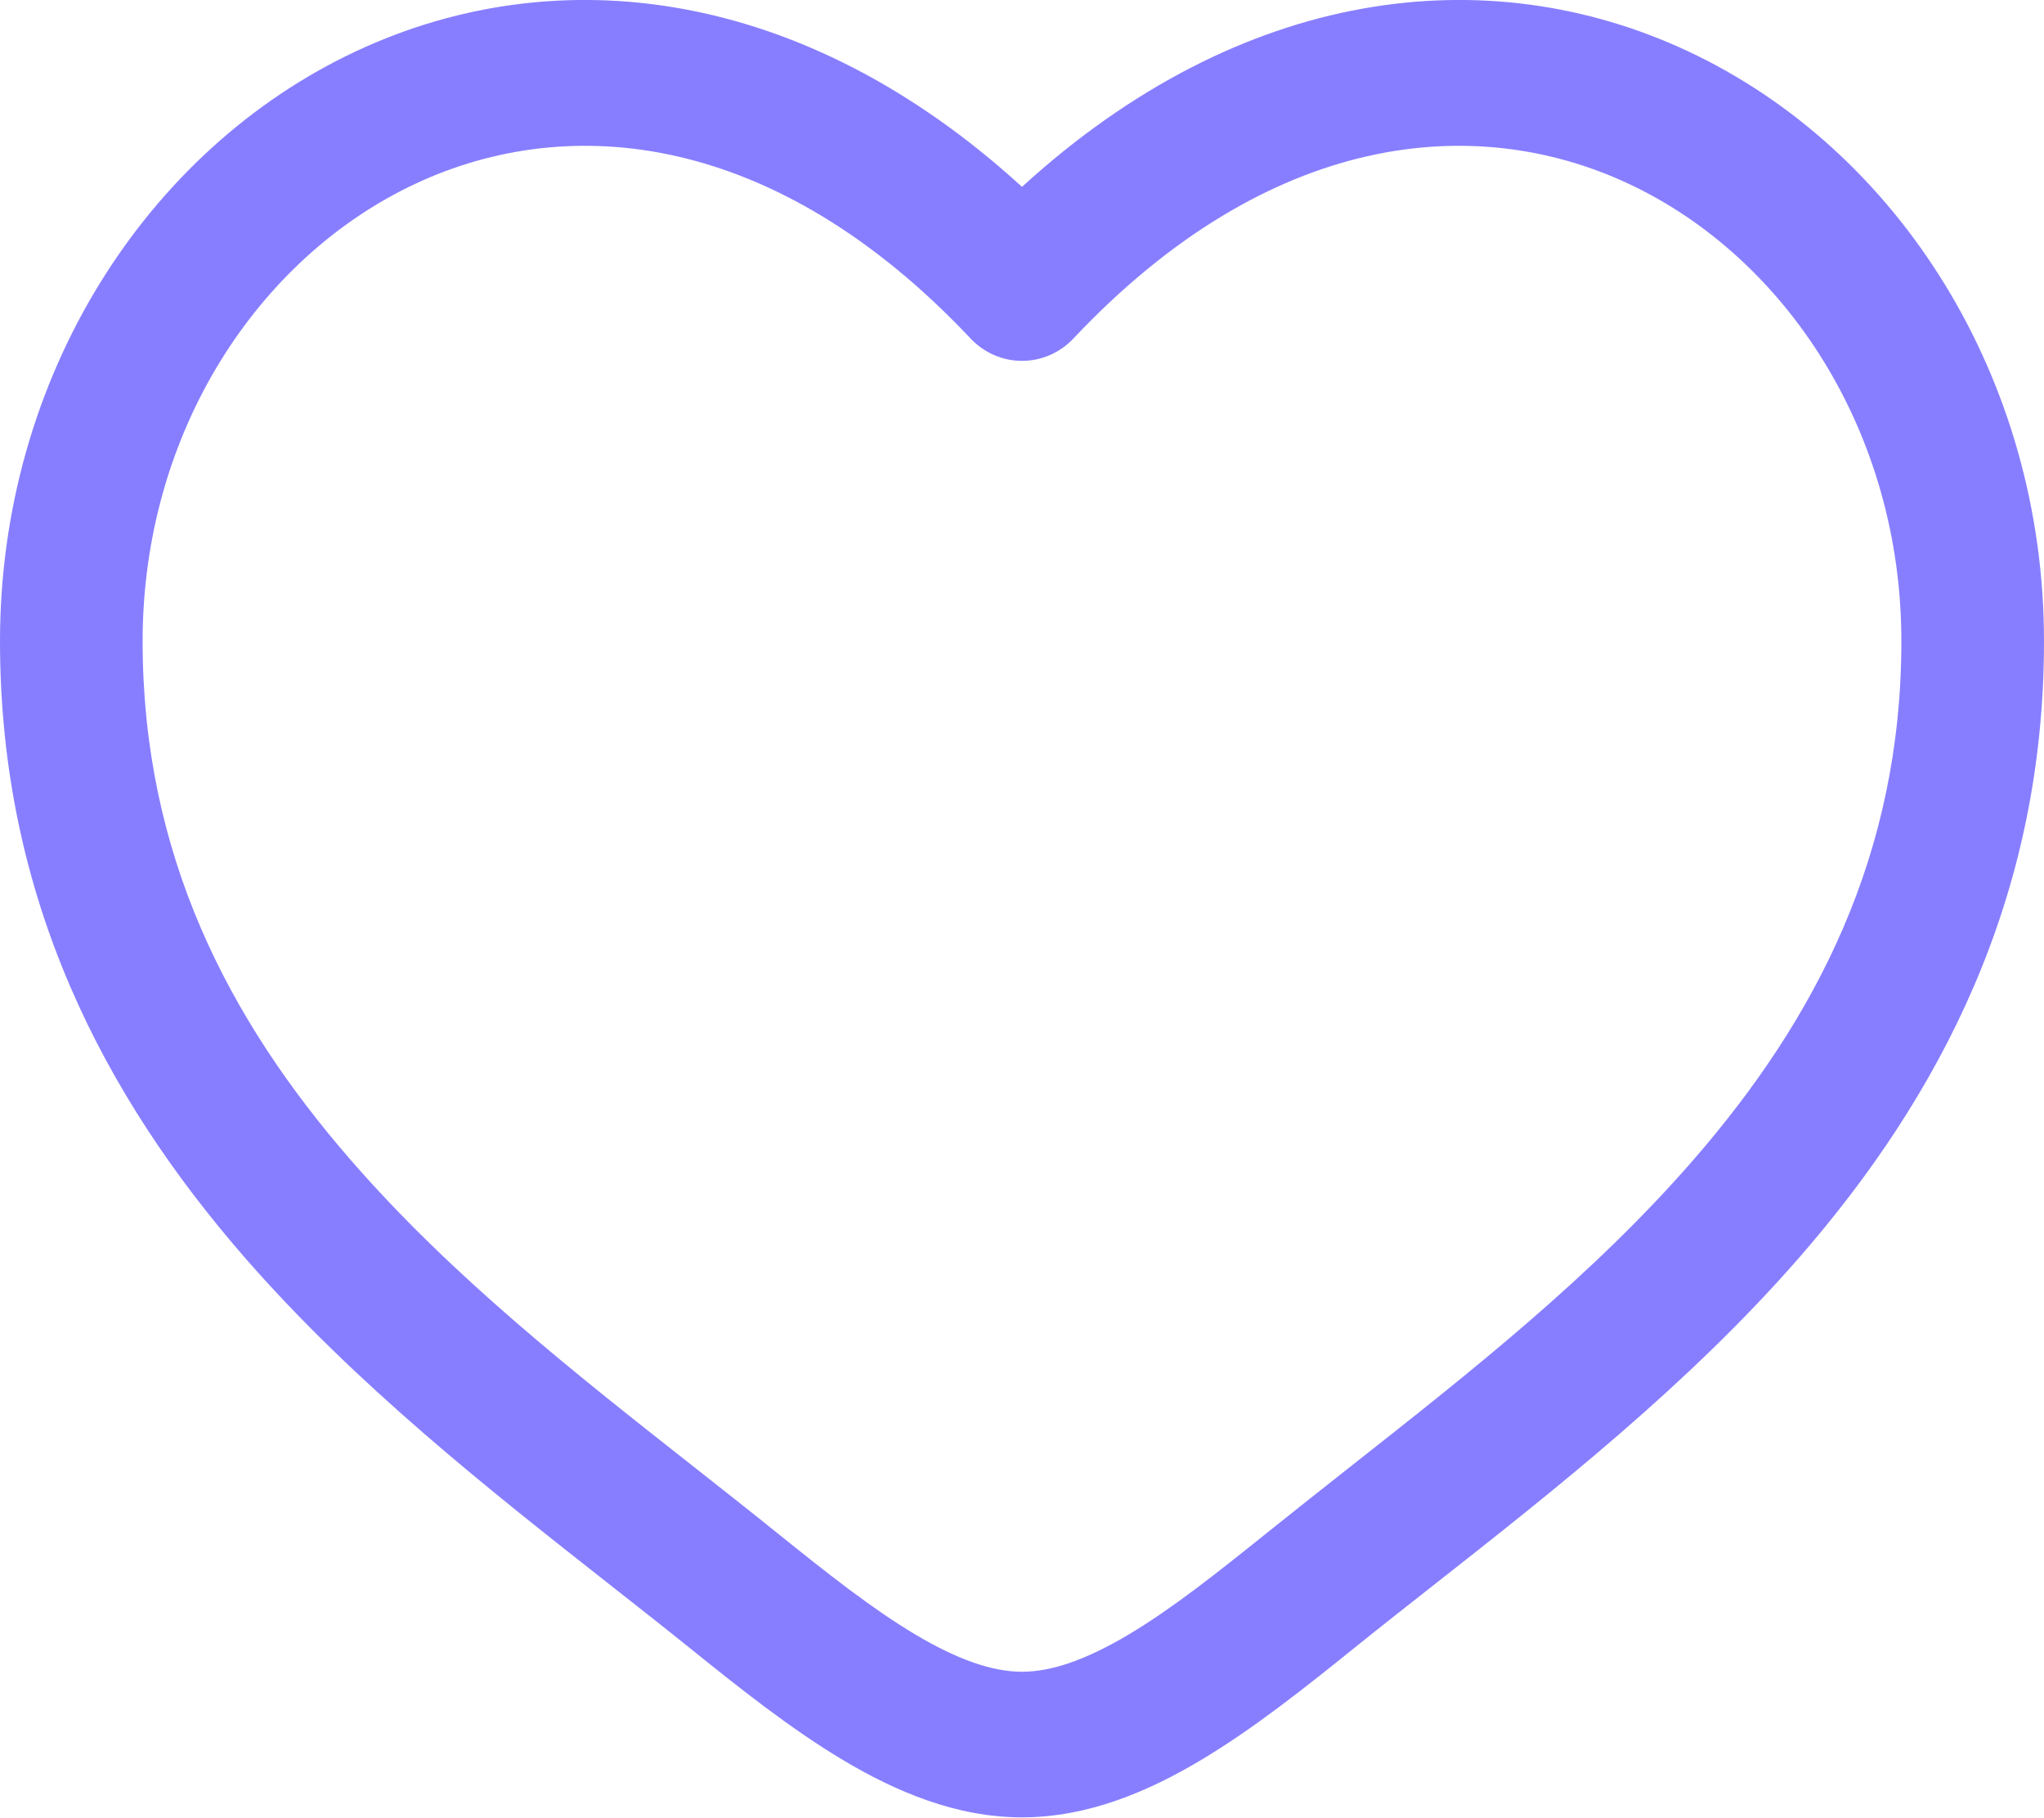
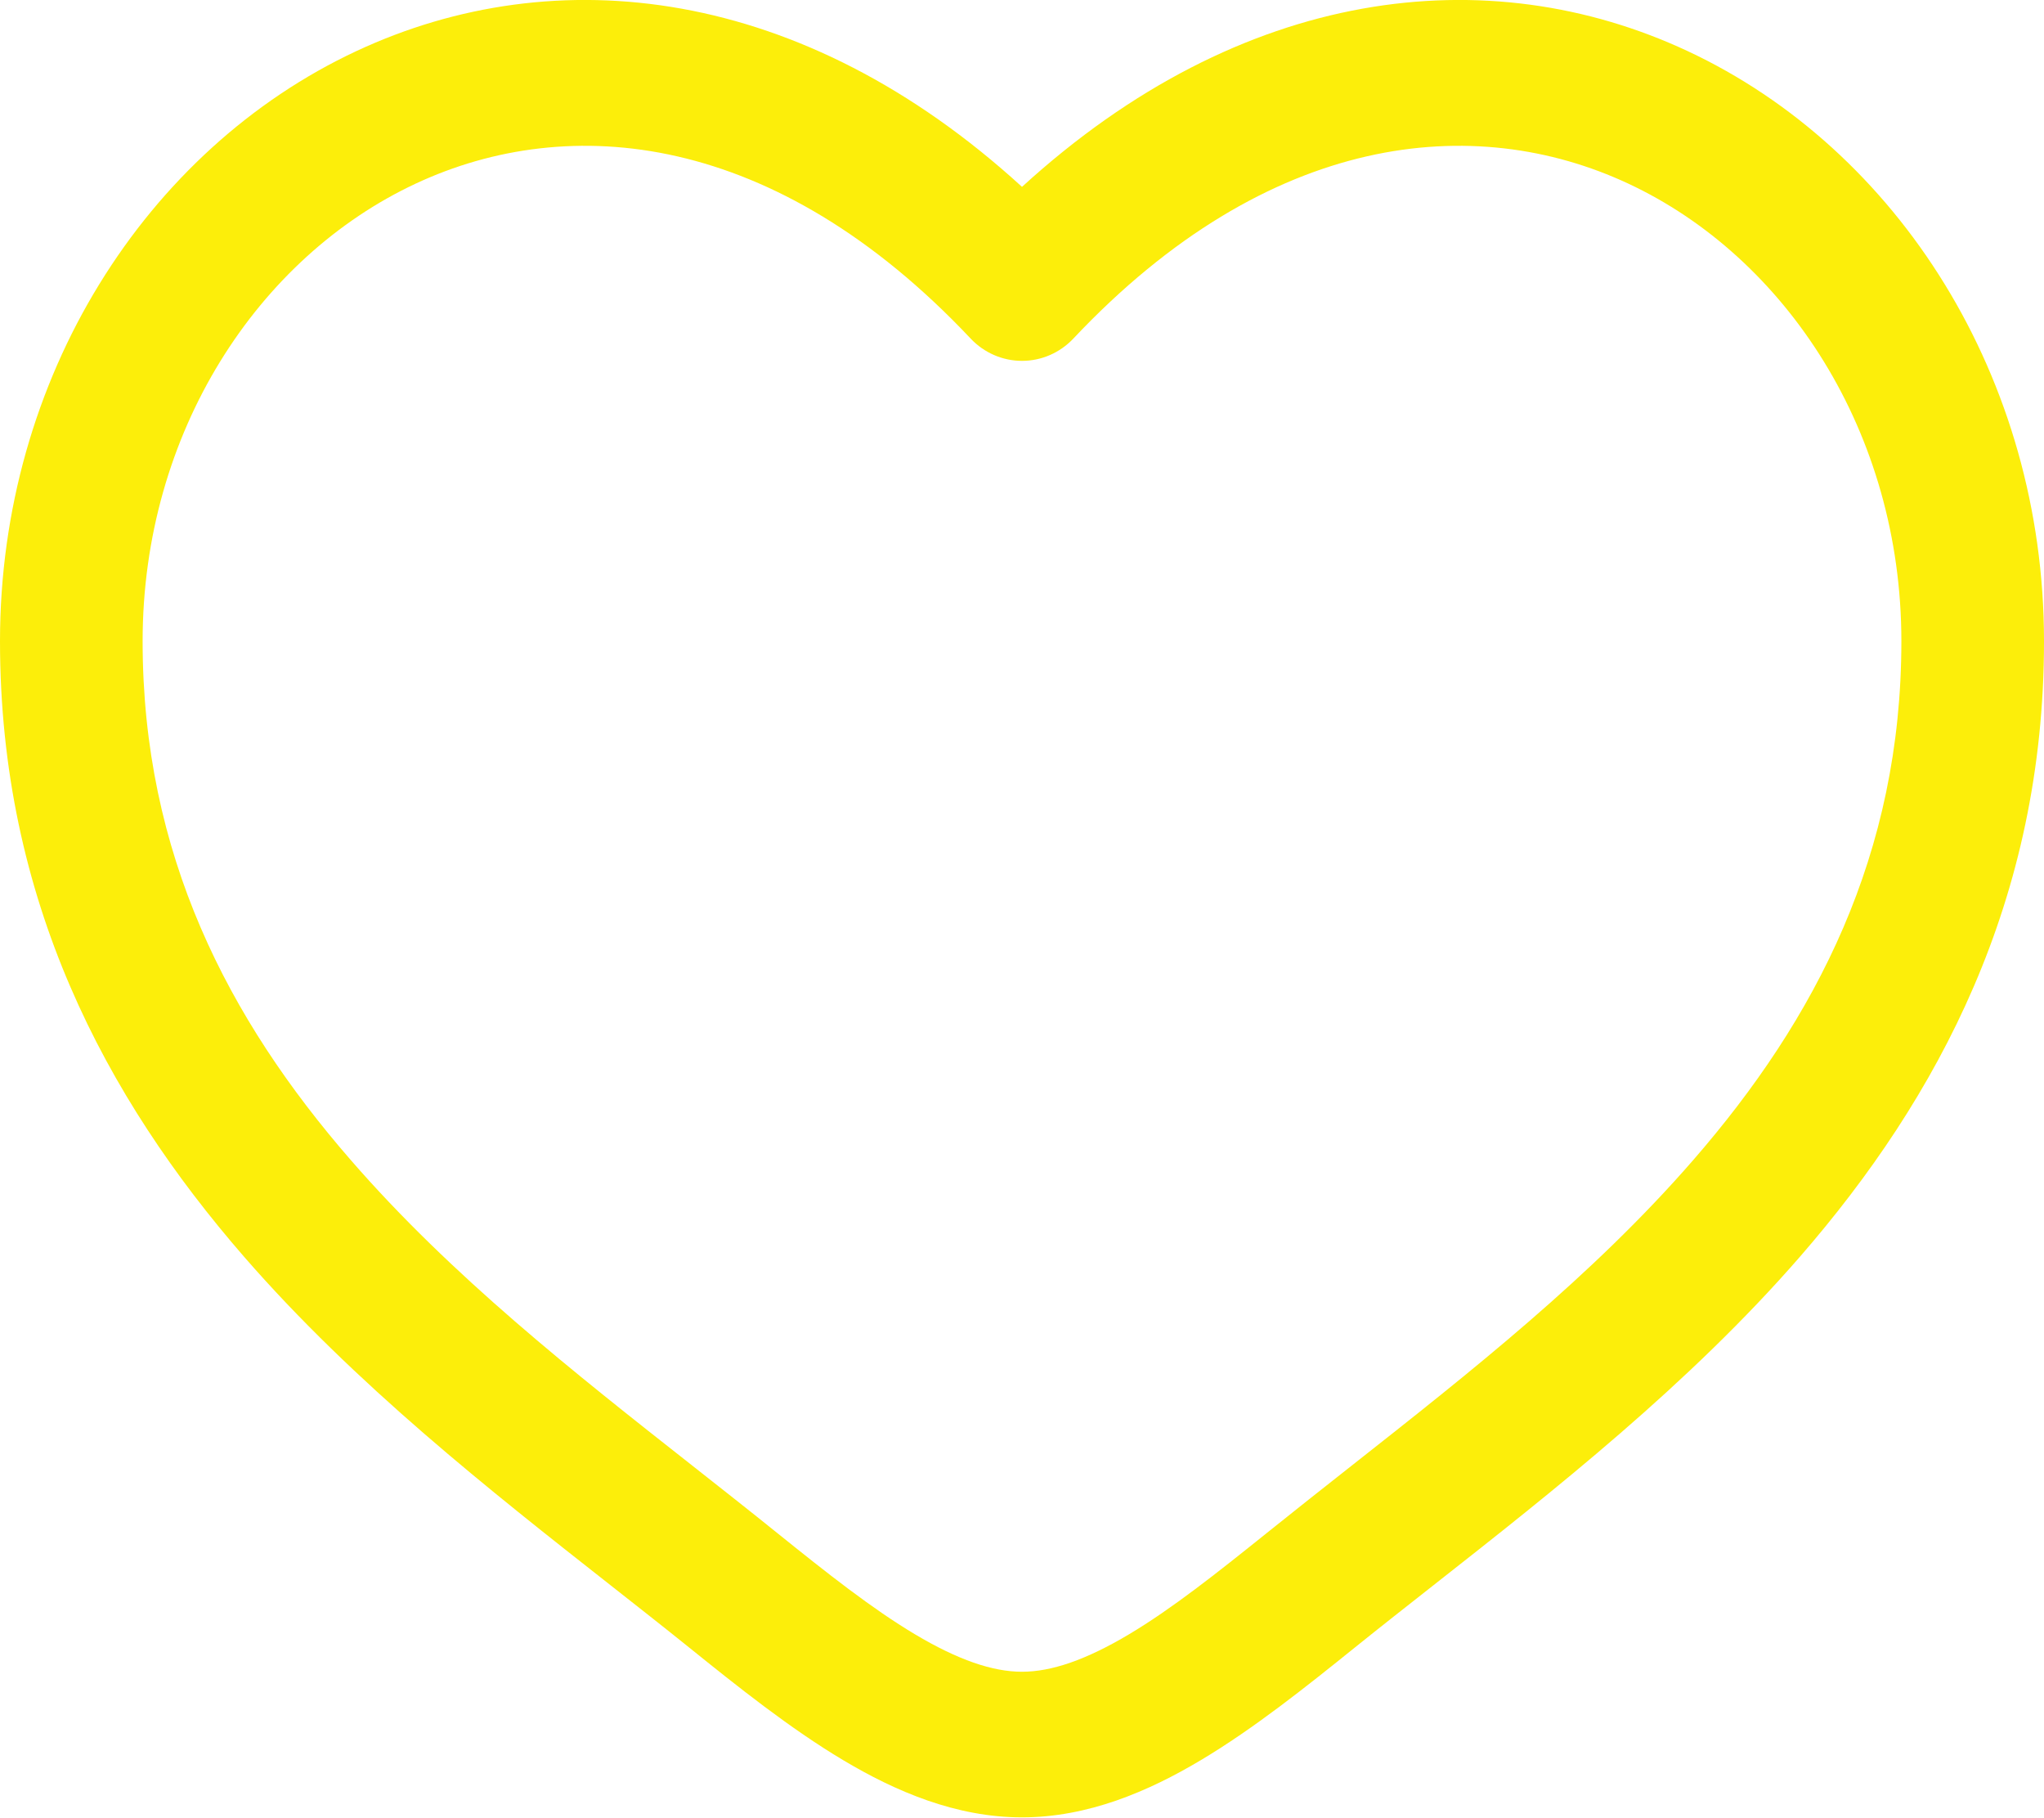
<svg xmlns="http://www.w3.org/2000/svg" width="18" height="16" viewBox="0 0 18 16" fill="none">
-   <path fill-rule="evenodd" clip-rule="evenodd" d="M3.662 1.616C2.273 2.264 1.256 3.806 1.256 5.645C1.256 7.523 2.009 8.971 3.088 10.212C3.977 11.235 5.054 12.083 6.104 12.909C6.354 13.106 6.602 13.301 6.845 13.497C7.285 13.851 7.678 14.162 8.057 14.388C8.436 14.614 8.741 14.718 9 14.718C9.259 14.718 9.564 14.614 9.943 14.388C10.322 14.162 10.714 13.851 11.155 13.497C11.399 13.301 11.646 13.106 11.896 12.909C12.946 12.082 14.023 11.235 14.912 10.212C15.991 8.971 16.744 7.523 16.744 5.645C16.744 3.806 15.727 2.264 14.338 1.616C12.988 0.986 11.175 1.153 9.452 2.981C9.334 3.106 9.171 3.177 9 3.177C8.829 3.177 8.666 3.106 8.548 2.981C6.825 1.153 5.012 0.986 3.662 1.616ZM9 1.645C7.064 -0.123 4.897 -0.371 3.14 0.449C1.285 1.315 0 3.326 0 5.645C0 7.923 0.93 9.662 2.149 11.064C3.125 12.186 4.32 13.126 5.376 13.956C5.615 14.144 5.847 14.326 6.068 14.504C6.496 14.849 6.957 15.217 7.423 15.495C7.89 15.774 8.422 16 9 16C9.578 16 10.11 15.774 10.577 15.495C11.043 15.217 11.504 14.849 11.932 14.504C12.153 14.326 12.385 14.144 12.624 13.956C13.68 13.126 14.875 12.186 15.851 11.064C17.07 9.662 18 7.923 18 5.645C18 3.326 16.715 1.315 14.86 0.449C13.103 -0.371 10.936 -0.123 9 1.645Z" fill="#877EFF" />
+   <path fill-rule="evenodd" clip-rule="evenodd" d="M3.662 1.616C2.273 2.264 1.256 3.806 1.256 5.645C1.256 7.523 2.009 8.971 3.088 10.212C3.977 11.235 5.054 12.083 6.104 12.909C6.354 13.106 6.602 13.301 6.845 13.497C7.285 13.851 7.678 14.162 8.057 14.388C8.436 14.614 8.741 14.718 9 14.718C9.259 14.718 9.564 14.614 9.943 14.388C10.322 14.162 10.714 13.851 11.155 13.497C11.399 13.301 11.646 13.106 11.896 12.909C12.946 12.082 14.023 11.235 14.912 10.212C15.991 8.971 16.744 7.523 16.744 5.645C16.744 3.806 15.727 2.264 14.338 1.616C12.988 0.986 11.175 1.153 9.452 2.981C9.334 3.106 9.171 3.177 9 3.177C8.829 3.177 8.666 3.106 8.548 2.981C6.825 1.153 5.012 0.986 3.662 1.616ZM9 1.645C7.064 -0.123 4.897 -0.371 3.14 0.449C1.285 1.315 0 3.326 0 5.645C0 7.923 0.93 9.662 2.149 11.064C3.125 12.186 4.32 13.126 5.376 13.956C5.615 14.144 5.847 14.326 6.068 14.504C6.496 14.849 6.957 15.217 7.423 15.495C7.89 15.774 8.422 16 9 16C9.578 16 10.11 15.774 10.577 15.495C11.043 15.217 11.504 14.849 11.932 14.504C12.153 14.326 12.385 14.144 12.624 13.956C13.68 13.126 14.875 12.186 15.851 11.064C17.07 9.662 18 7.923 18 5.645C18 3.326 16.715 1.315 14.86 0.449C13.103 -0.371 10.936 -0.123 9 1.645Z" fill="#FCEE0A" />
</svg>
